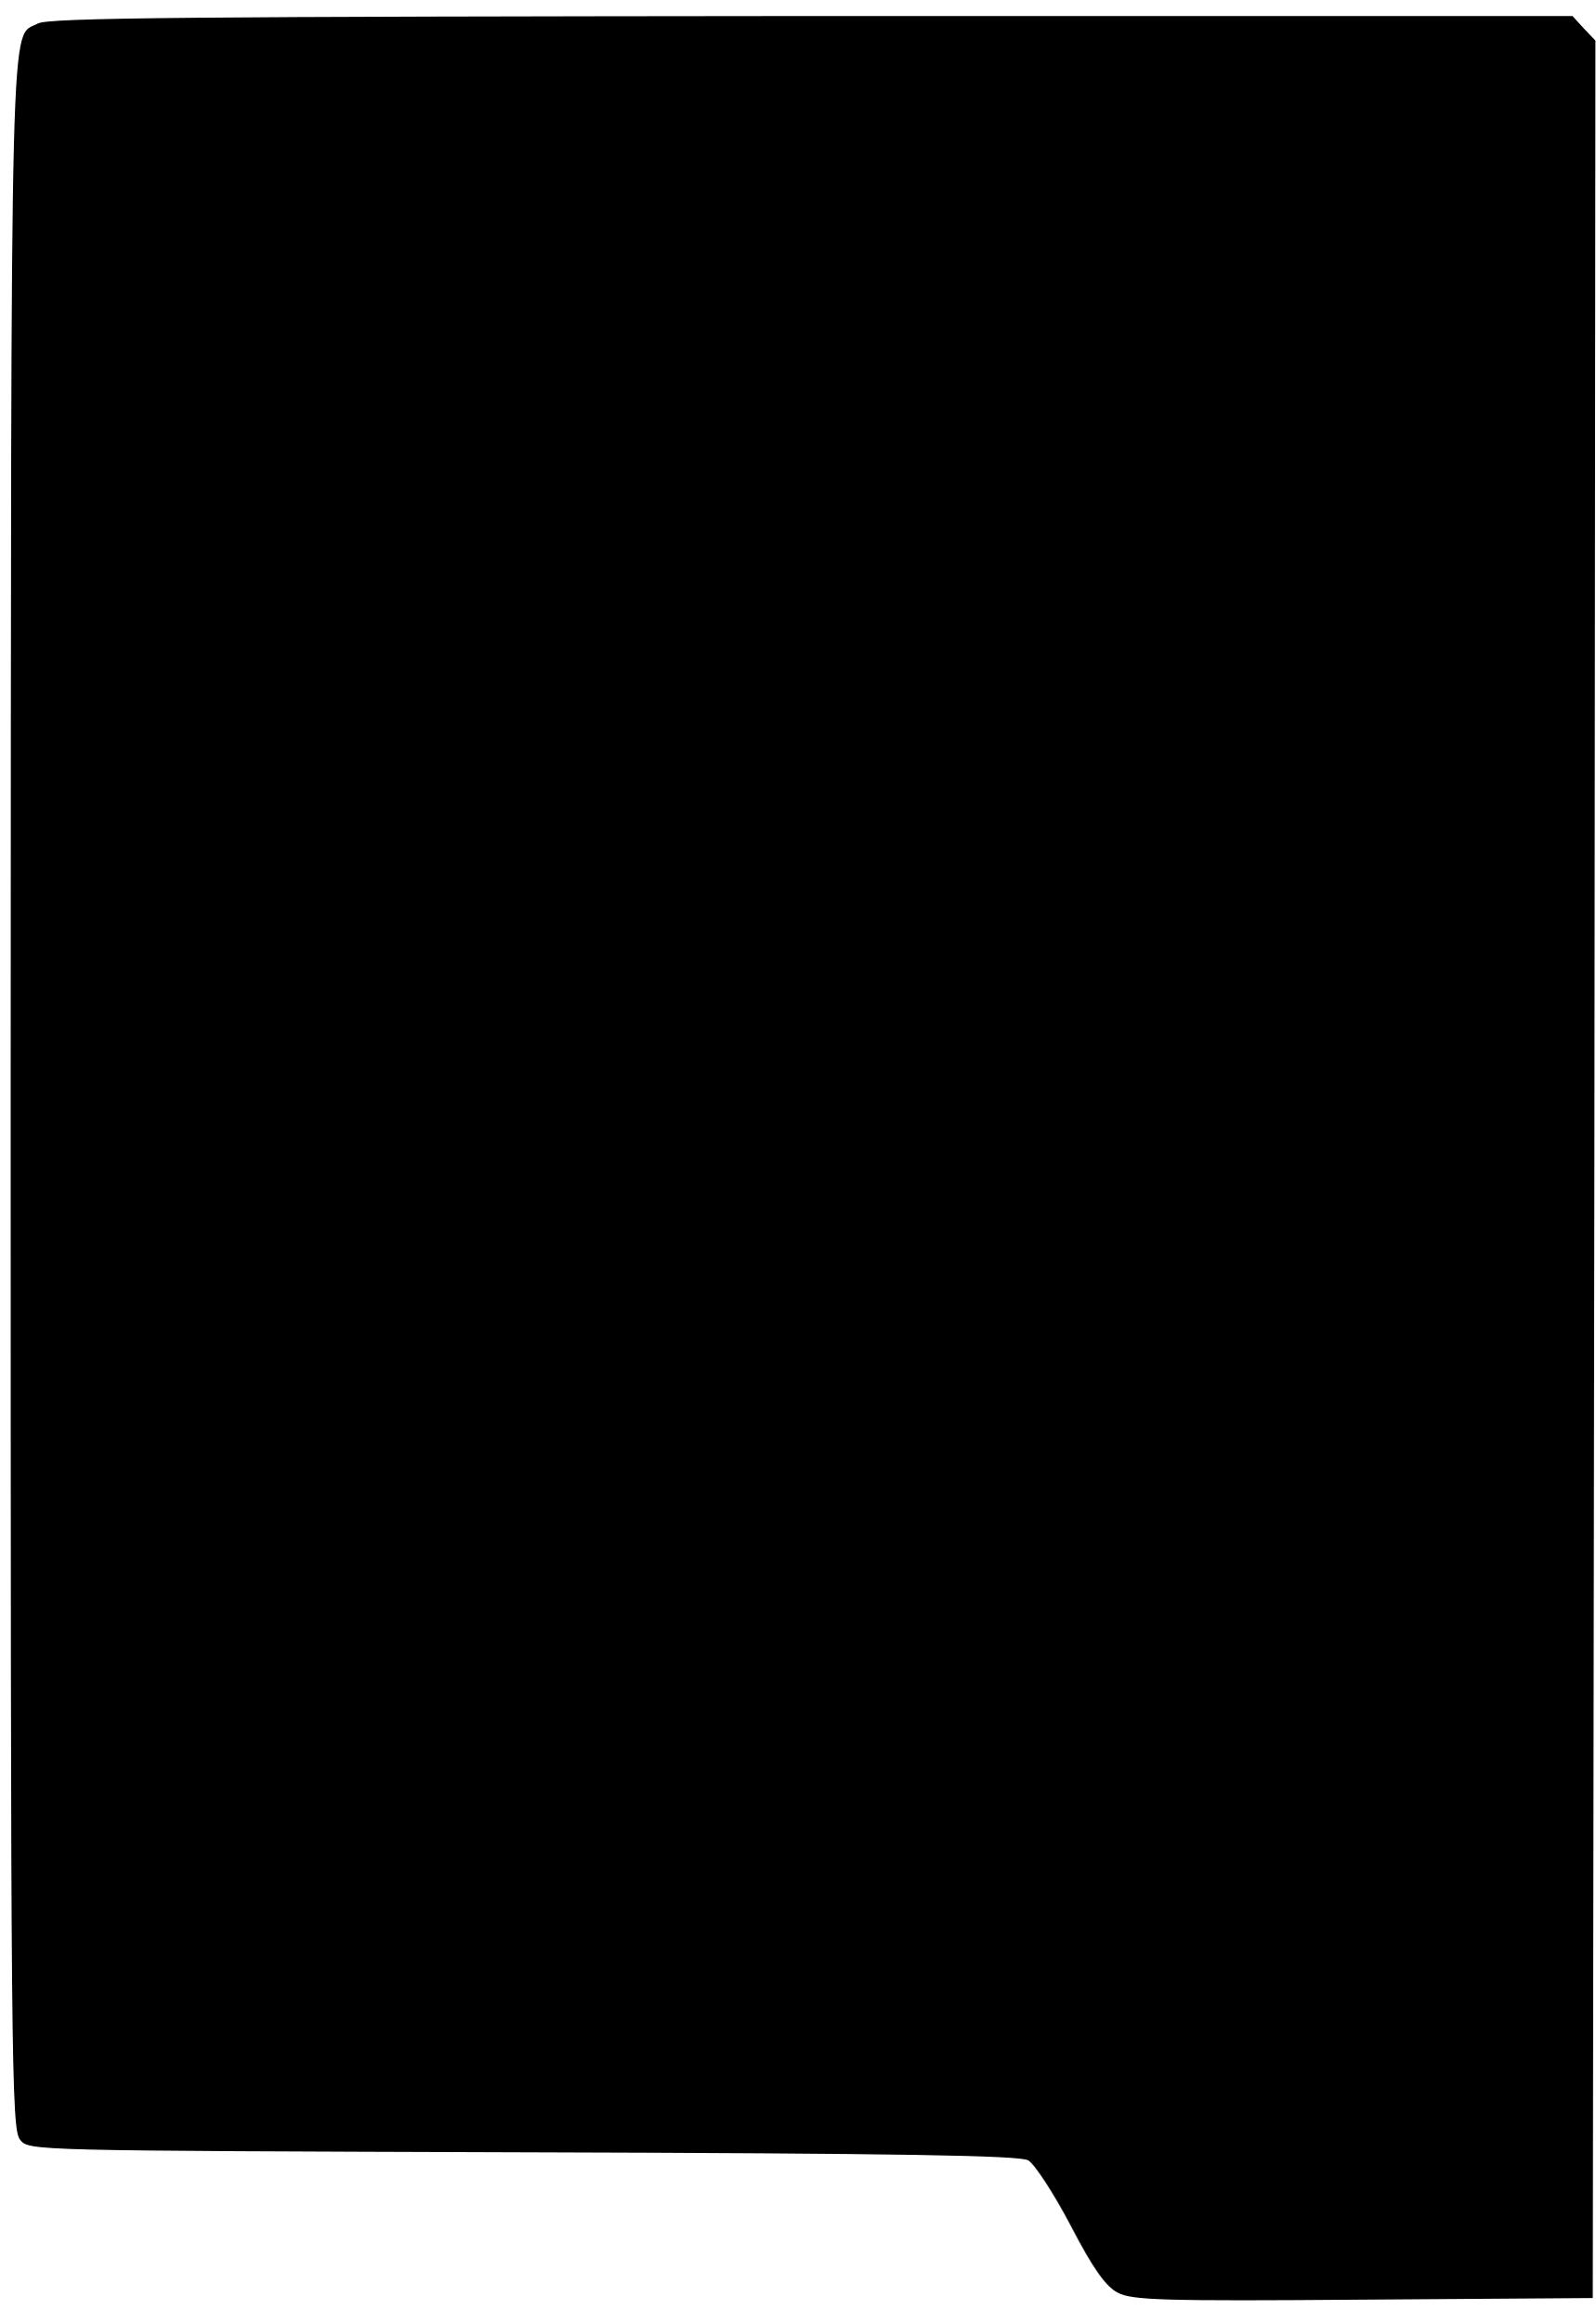
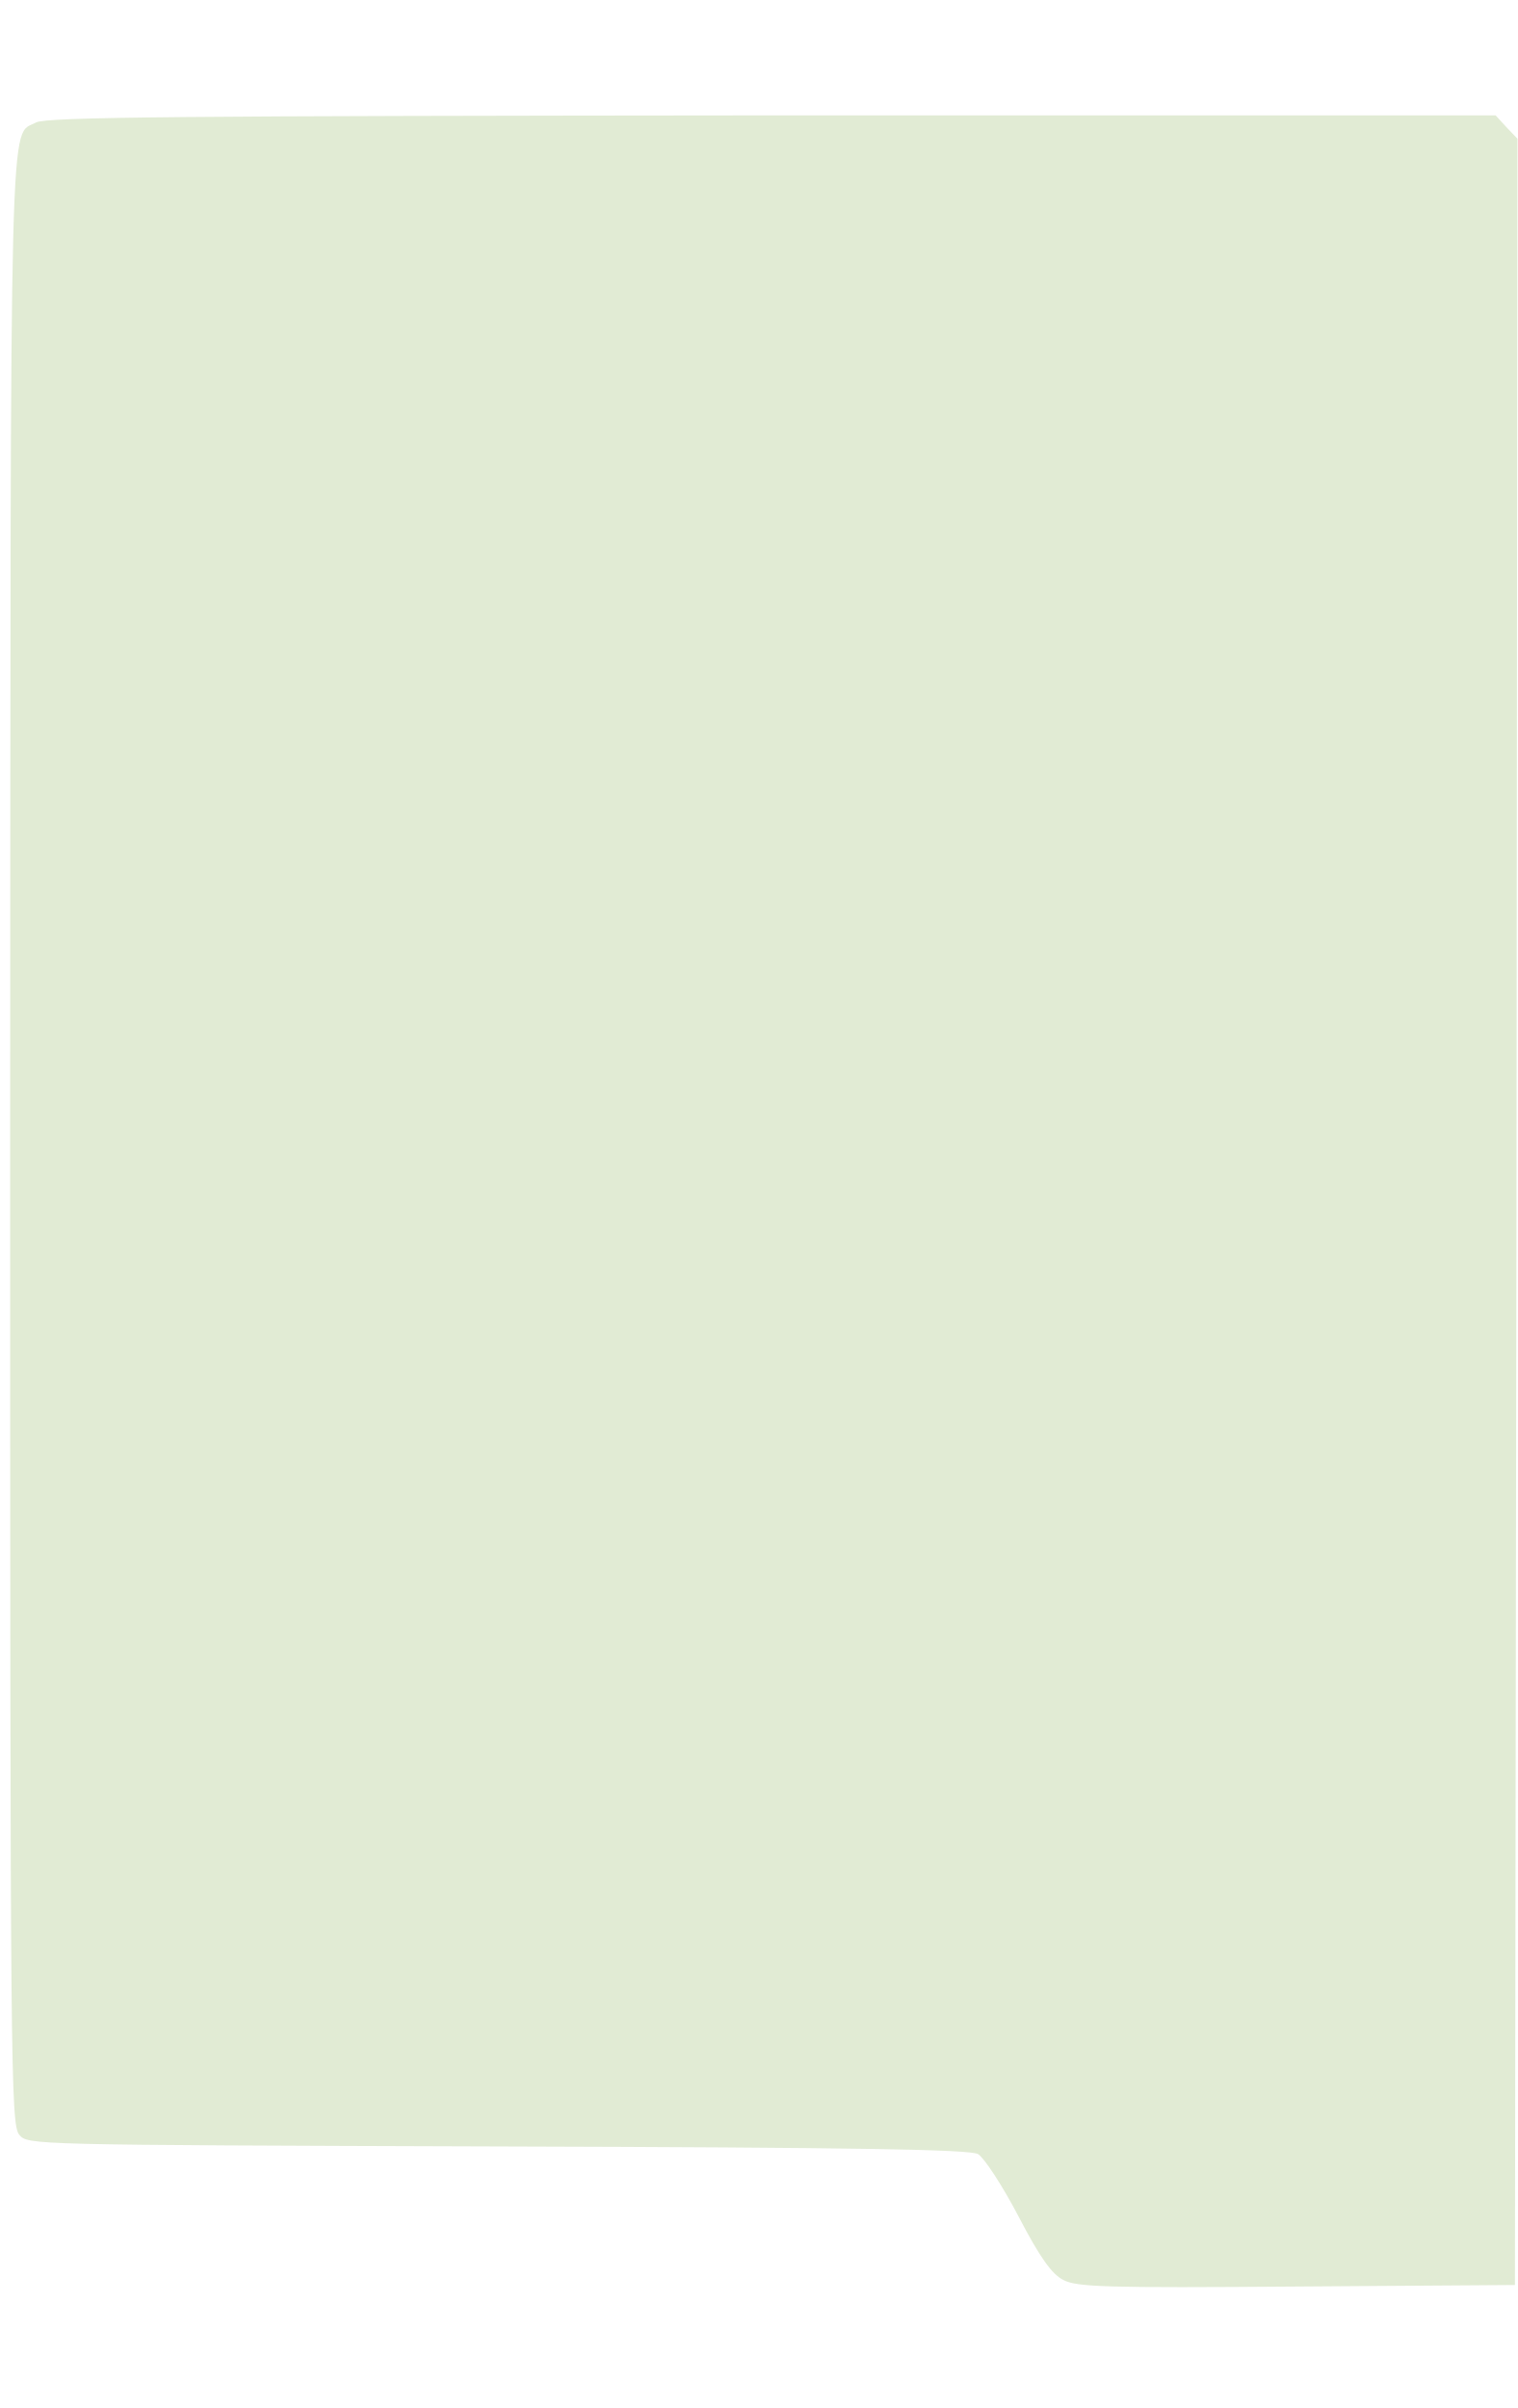
- <svg xmlns="http://www.w3.org/2000/svg" version="1.0" width="299pt" height="435pt" viewBox="0 0 299 435" preserveAspectRatio="xMidYMid meet">
-   <g transform="translate(0,435) scale(0.1,-0.1)" fill="#000000" stroke="none">
+ <svg xmlns="http://www.w3.org/2000/svg" version="1.0" width="213pt" height="338pt" viewBox="0 0 299 435" preserveAspectRatio="xMidYMid meet">
+   <g transform="translate(0,435) scale(0.1,-0.1)" fill="#e1ebd4" stroke="none">
    <path d="M71 4306 c-53 -29 -50 85 -51 -2002 0 -1835 1 -1943 18 -1963 17 -20 18 -20 942 -23 715 -2 930 -6 947 -15 12 -7 48 -62 80 -123 42 -81 66 -114 88 -125 26 -14 84 -16 460 -13 l430 3 3 2114 2 2115 -22 23 -21 23 -1426 0 c-1164 -1 -1430 -3 -1450 -14z" />
  </g>
</svg>
